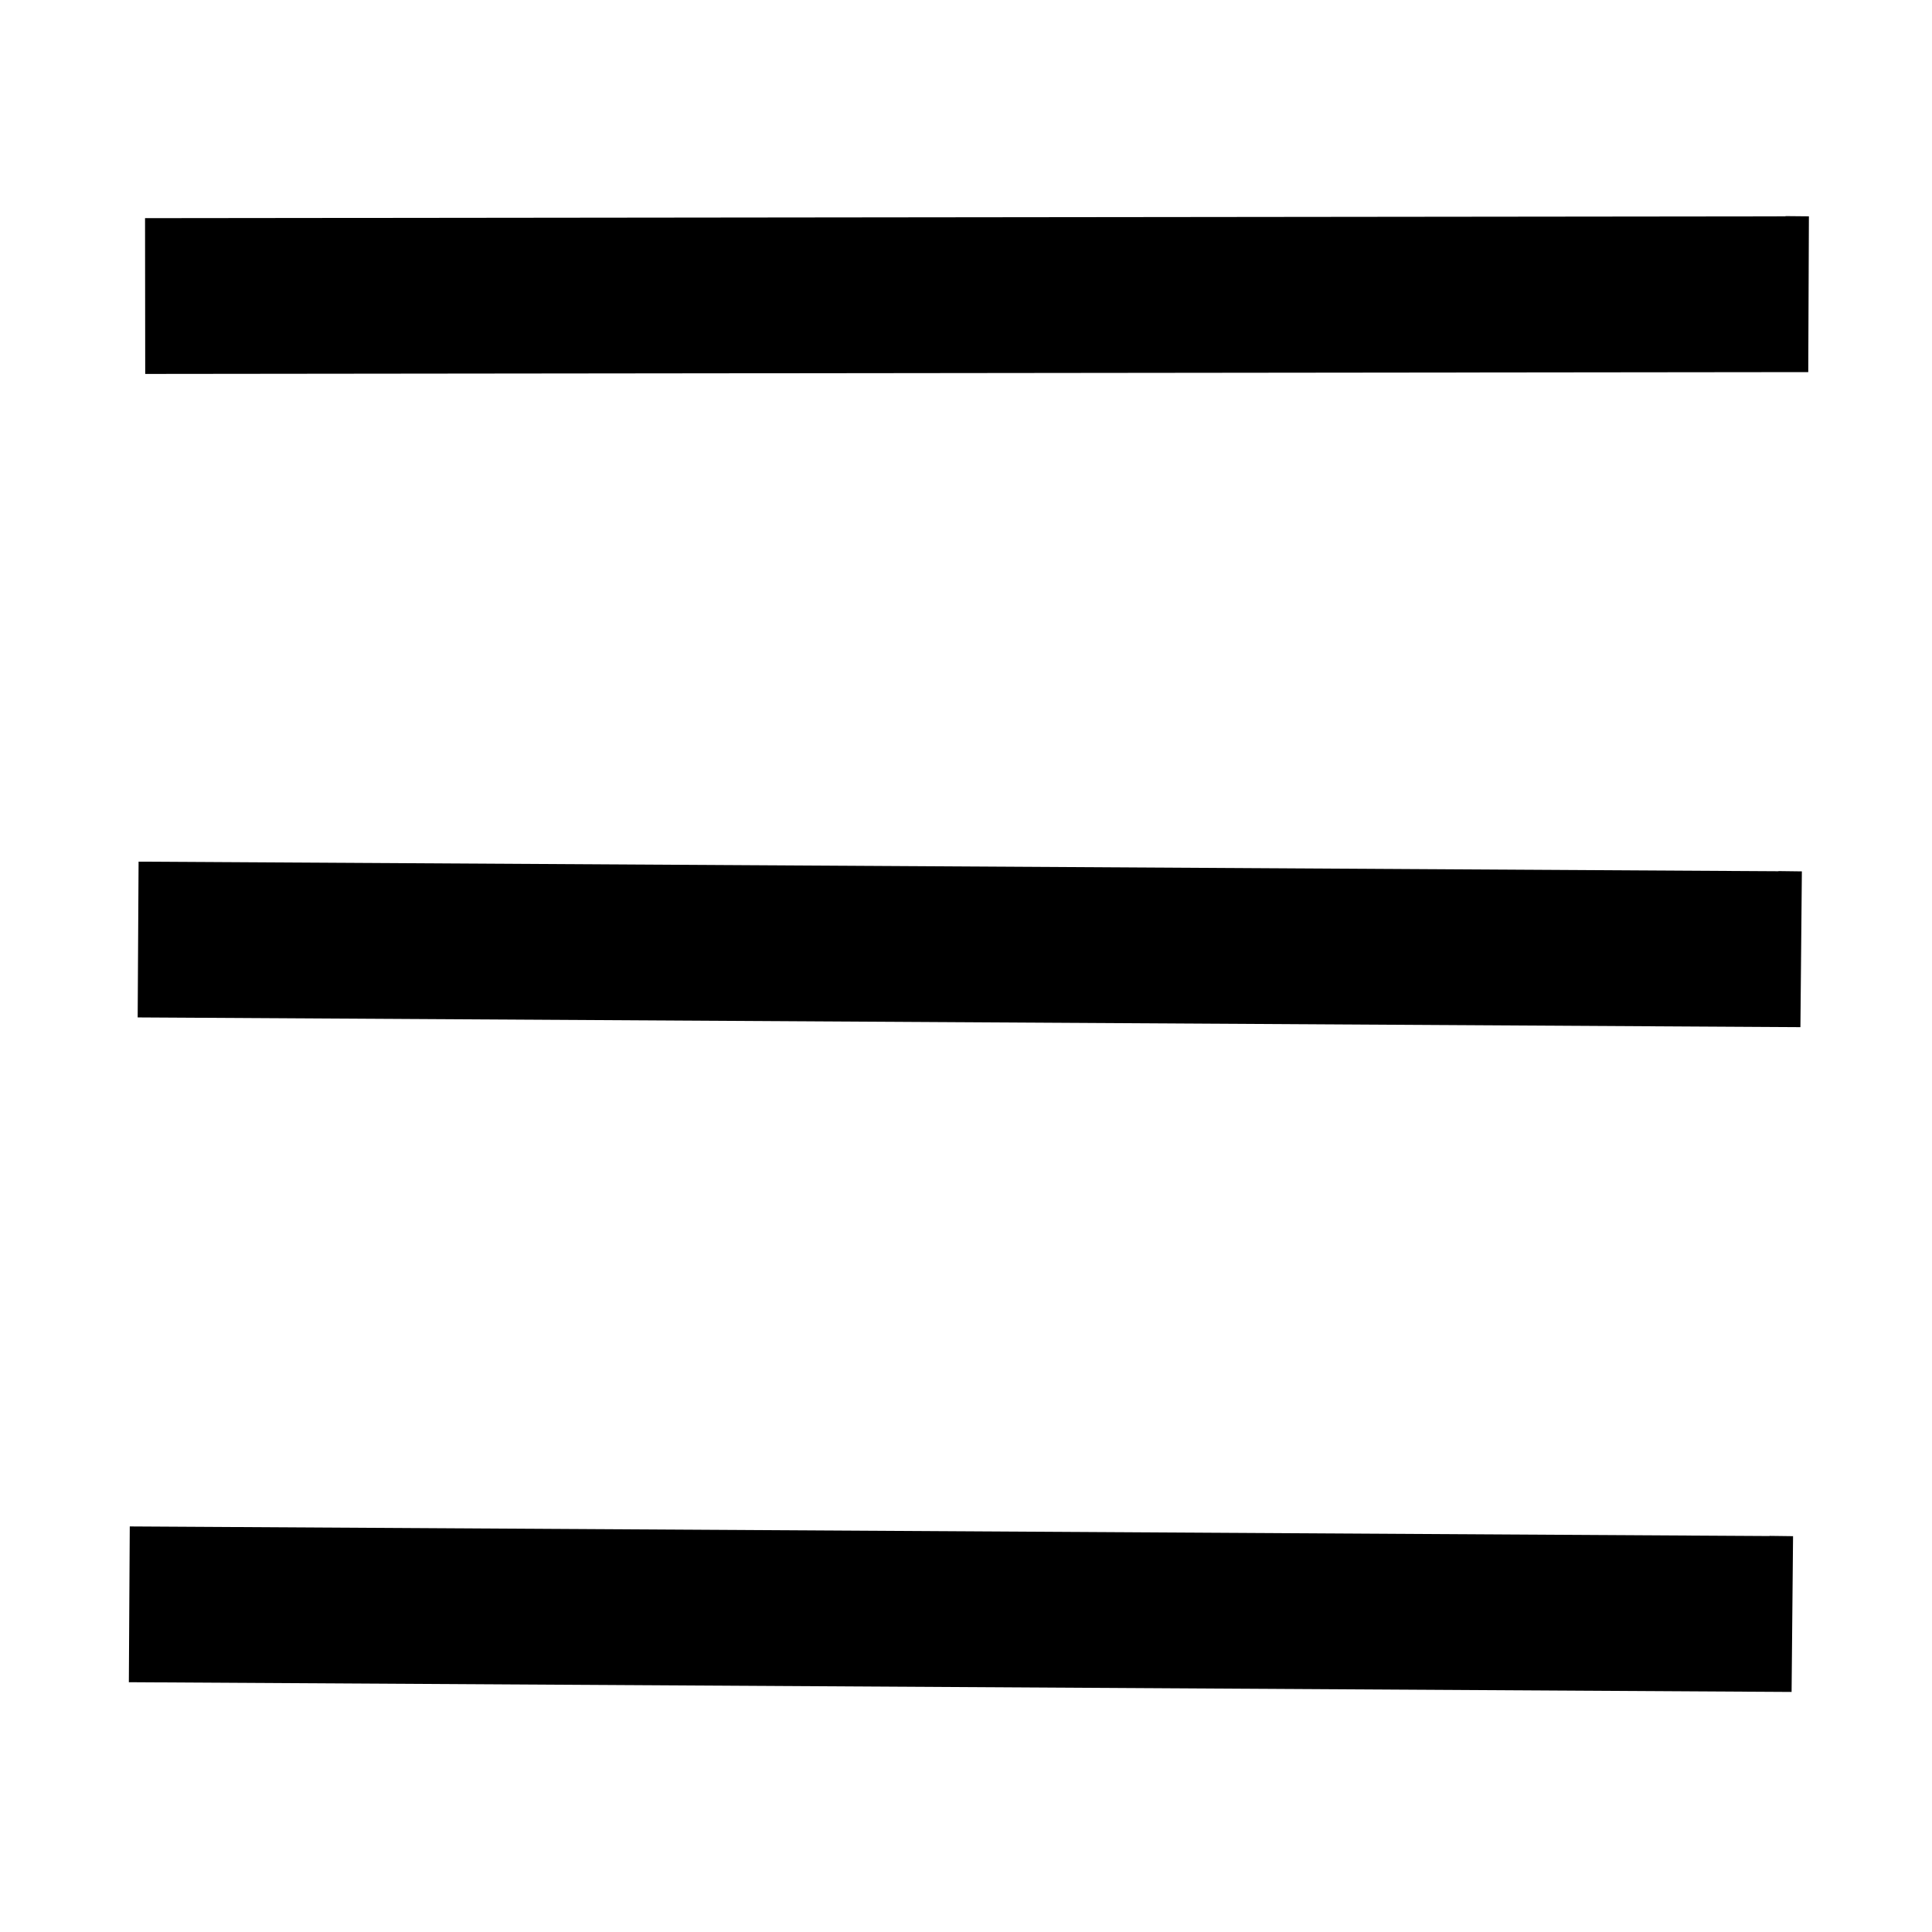
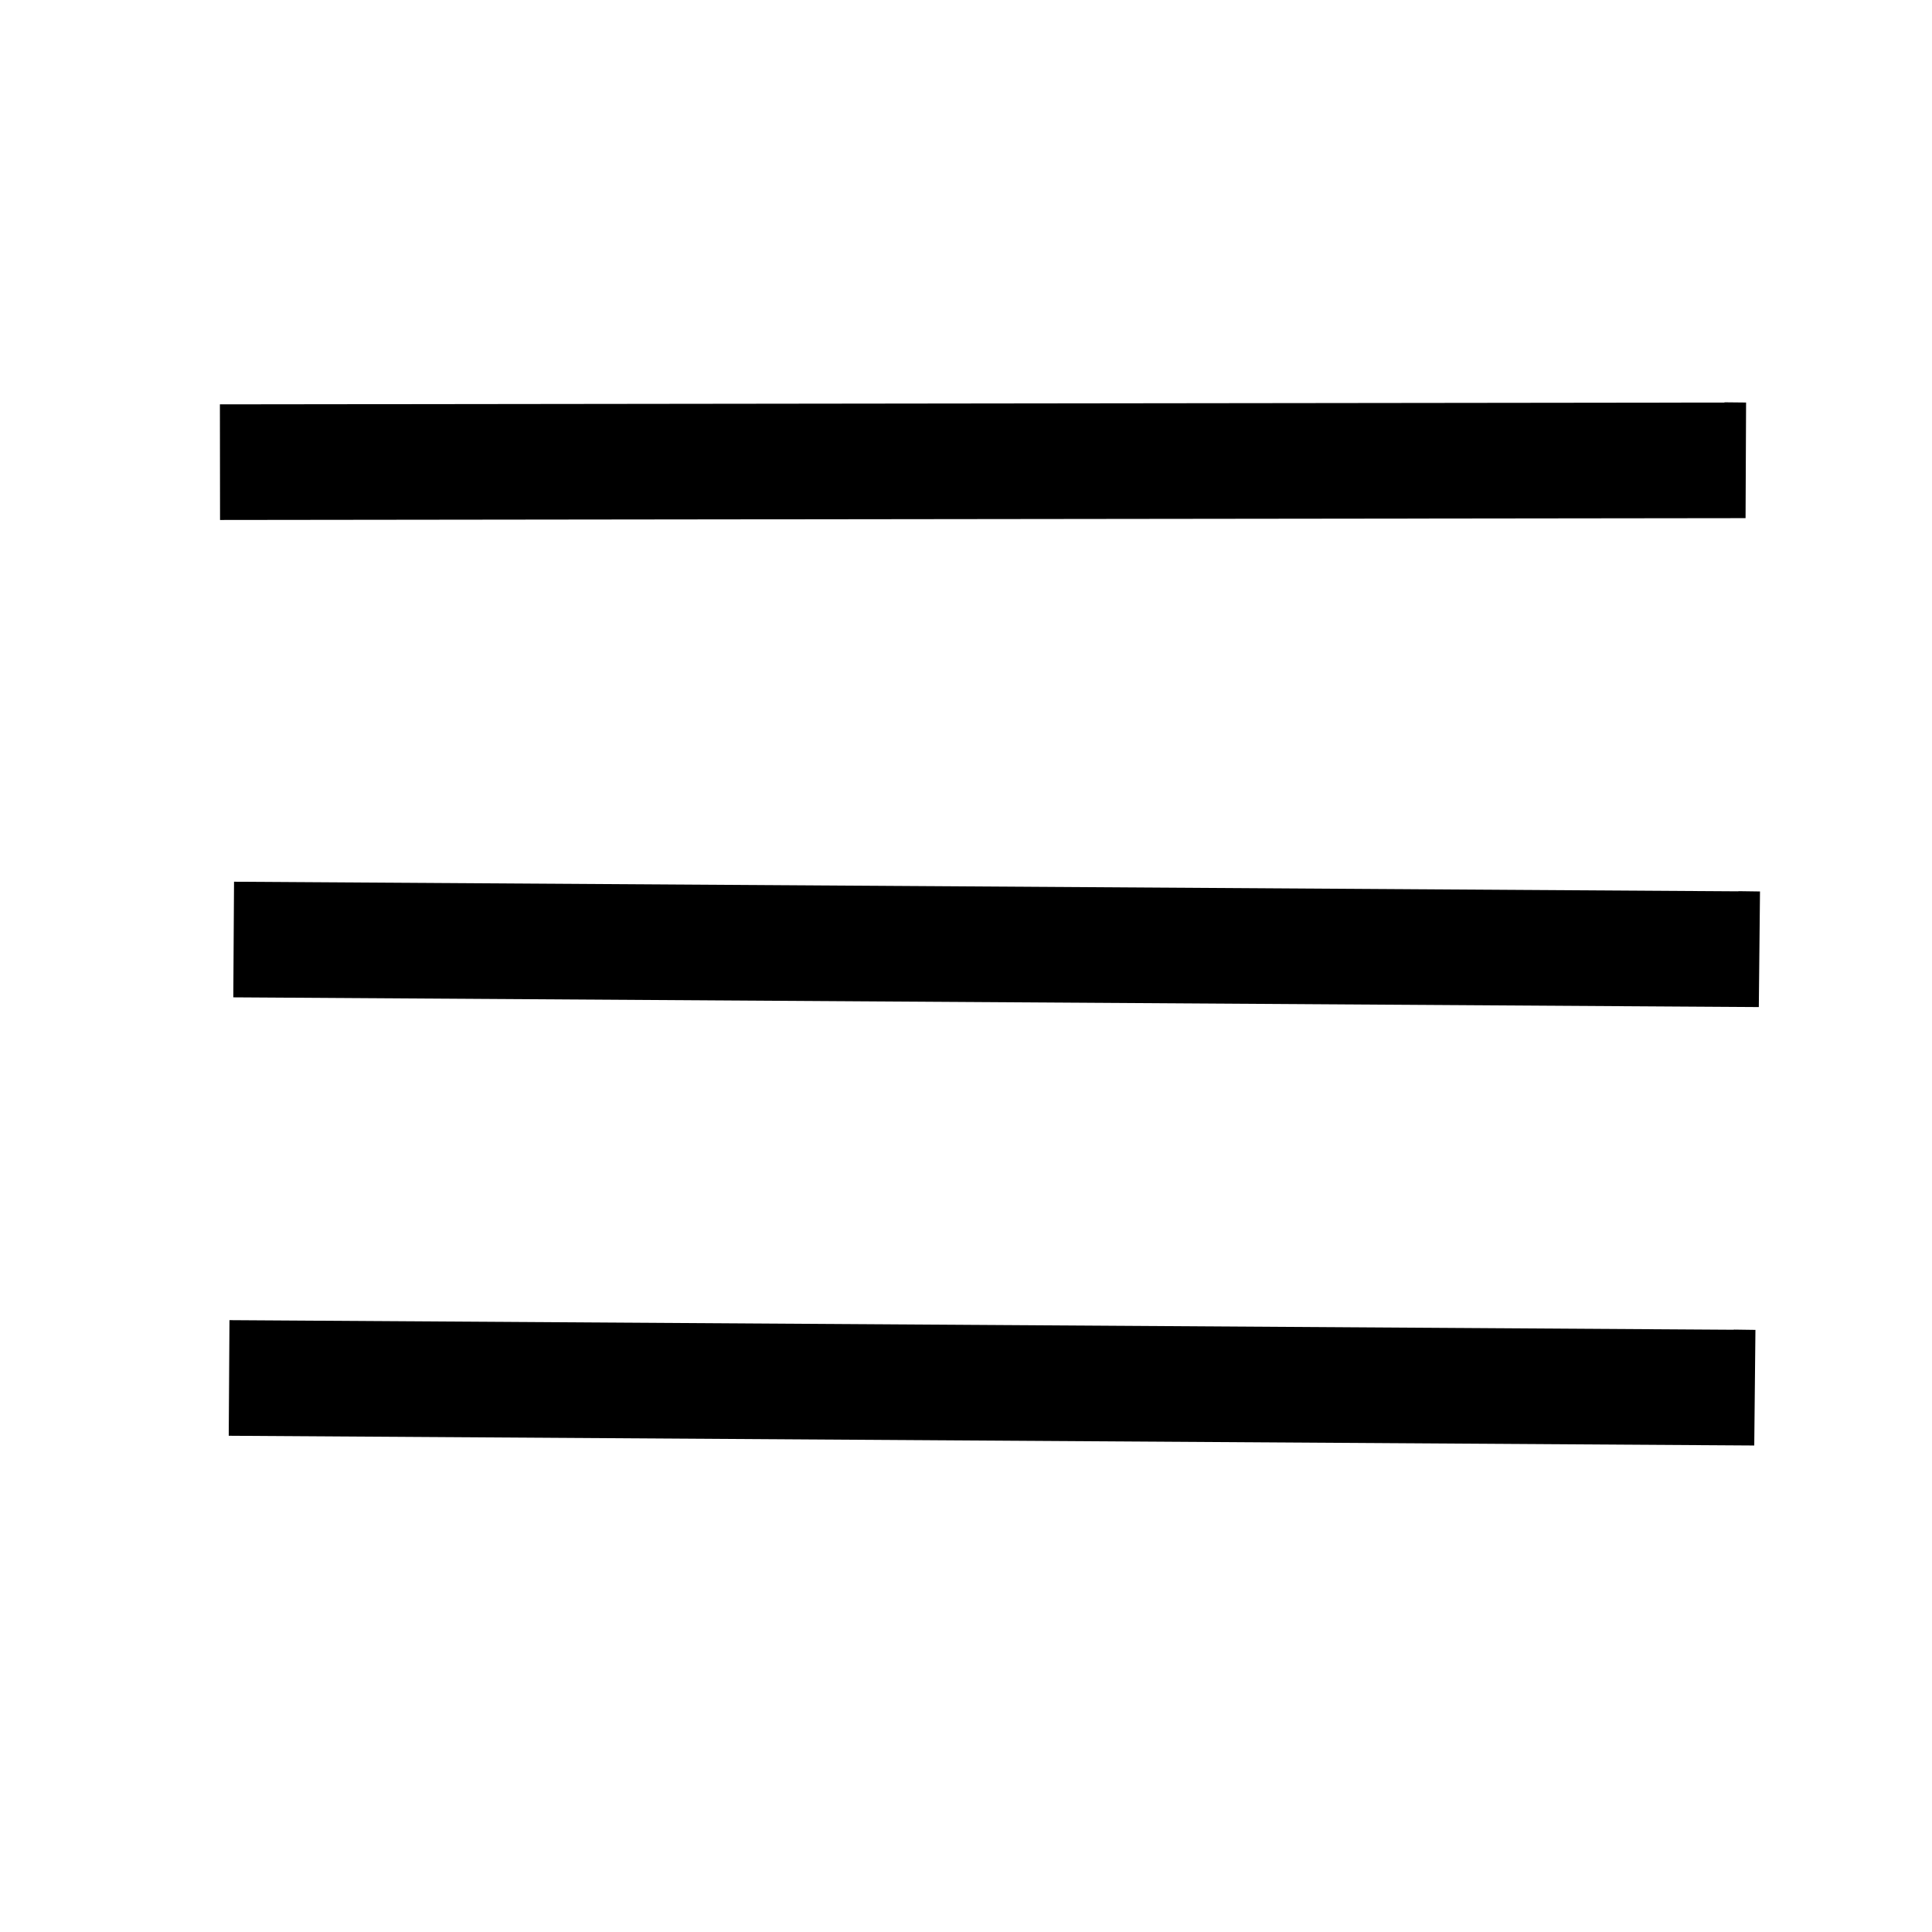
<svg xmlns="http://www.w3.org/2000/svg" width="24" height="24" viewBox="0 0 6.35 6.35" version="1.1" id="svg1429">
  <defs id="defs1423" />
  <g id="layer1" transform="translate(0,-290.65)">
-     <path style="fill:none;stroke:#000000;stroke-width:0.512;stroke-linecap:butt;stroke-linejoin:miter;stroke-miterlimit:4;stroke-dasharray:none;stroke-opacity:1" d="m 0.477,291.623 5.466,-0.006 -0.077,-7.2e-4" id="path829" />
-     <path style="fill:none;stroke:#000000;stroke-width:0.512;stroke-linecap:butt;stroke-linejoin:miter;stroke-miterlimit:4;stroke-dasharray:none;stroke-opacity:1" d="m 0.454,293.738 5.465,0.032 -0.077,-0.001" id="path829-3" />
-     <path style="fill:none;stroke:#000000;stroke-width:0.512;stroke-linecap:butt;stroke-linejoin:miter;stroke-miterlimit:4;stroke-dasharray:none;stroke-opacity:1" d="m 0.425,295.923 5.465,0.032 -0.077,-10e-4" id="path829-6" />
+     <path style="fill:none;stroke:#000000;stroke-width:0.38;stroke-linecap:butt;stroke-linejoin:miter;stroke-miterlimit:4;stroke-dasharray:none;stroke-opacity:1" d="m 0.723,292.169 5.014,-0.006 -0.071,-7.2e-4" id="path829" />
+     <path style="fill:none;stroke:#000000;stroke-width:0.38;stroke-linecap:butt;stroke-linejoin:miter;stroke-miterlimit:4;stroke-dasharray:none;stroke-opacity:1" d="m 0.768,293.738 5.014,0.032 -0.071,-10e-4" id="path829-3" />
+     <path style="fill:none;stroke:#000000;stroke-width:0.38;stroke-linecap:butt;stroke-linejoin:miter;stroke-miterlimit:4;stroke-dasharray:none;stroke-opacity:1" d="m 0.753,295.179 5.014,0.032 -0.071,-10e-4" id="path829-6" />
  </g>
</svg>
